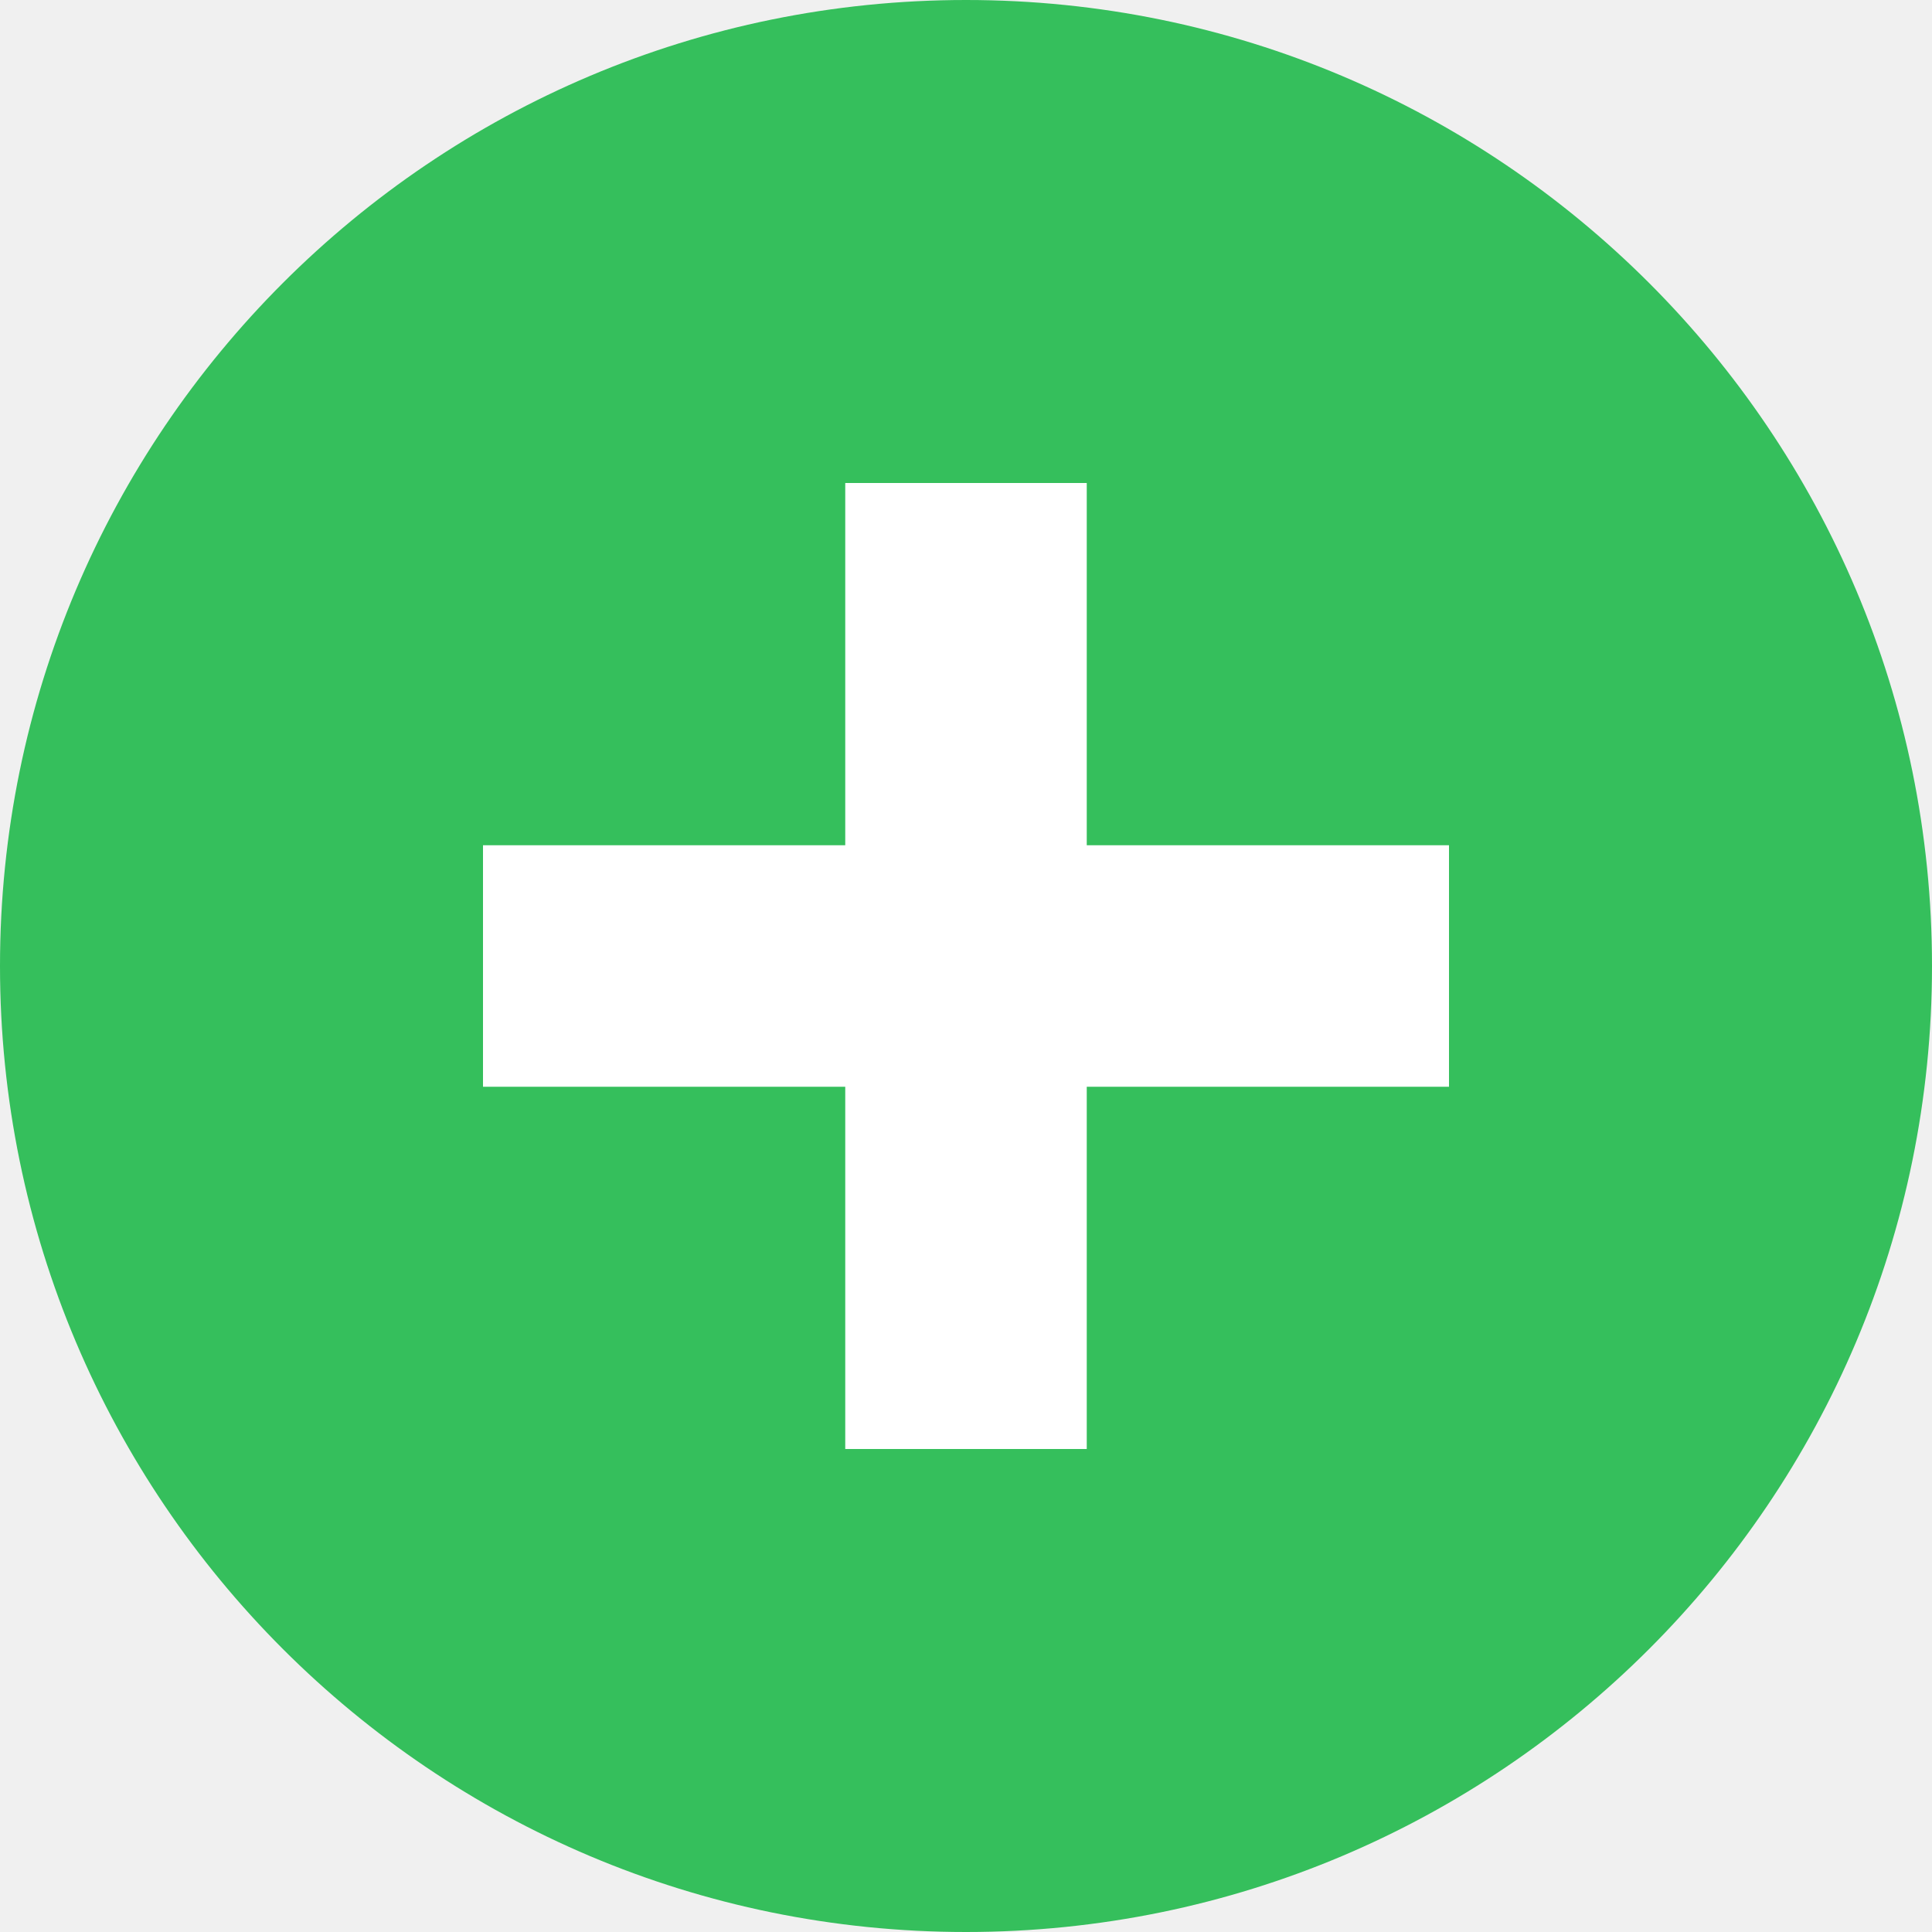
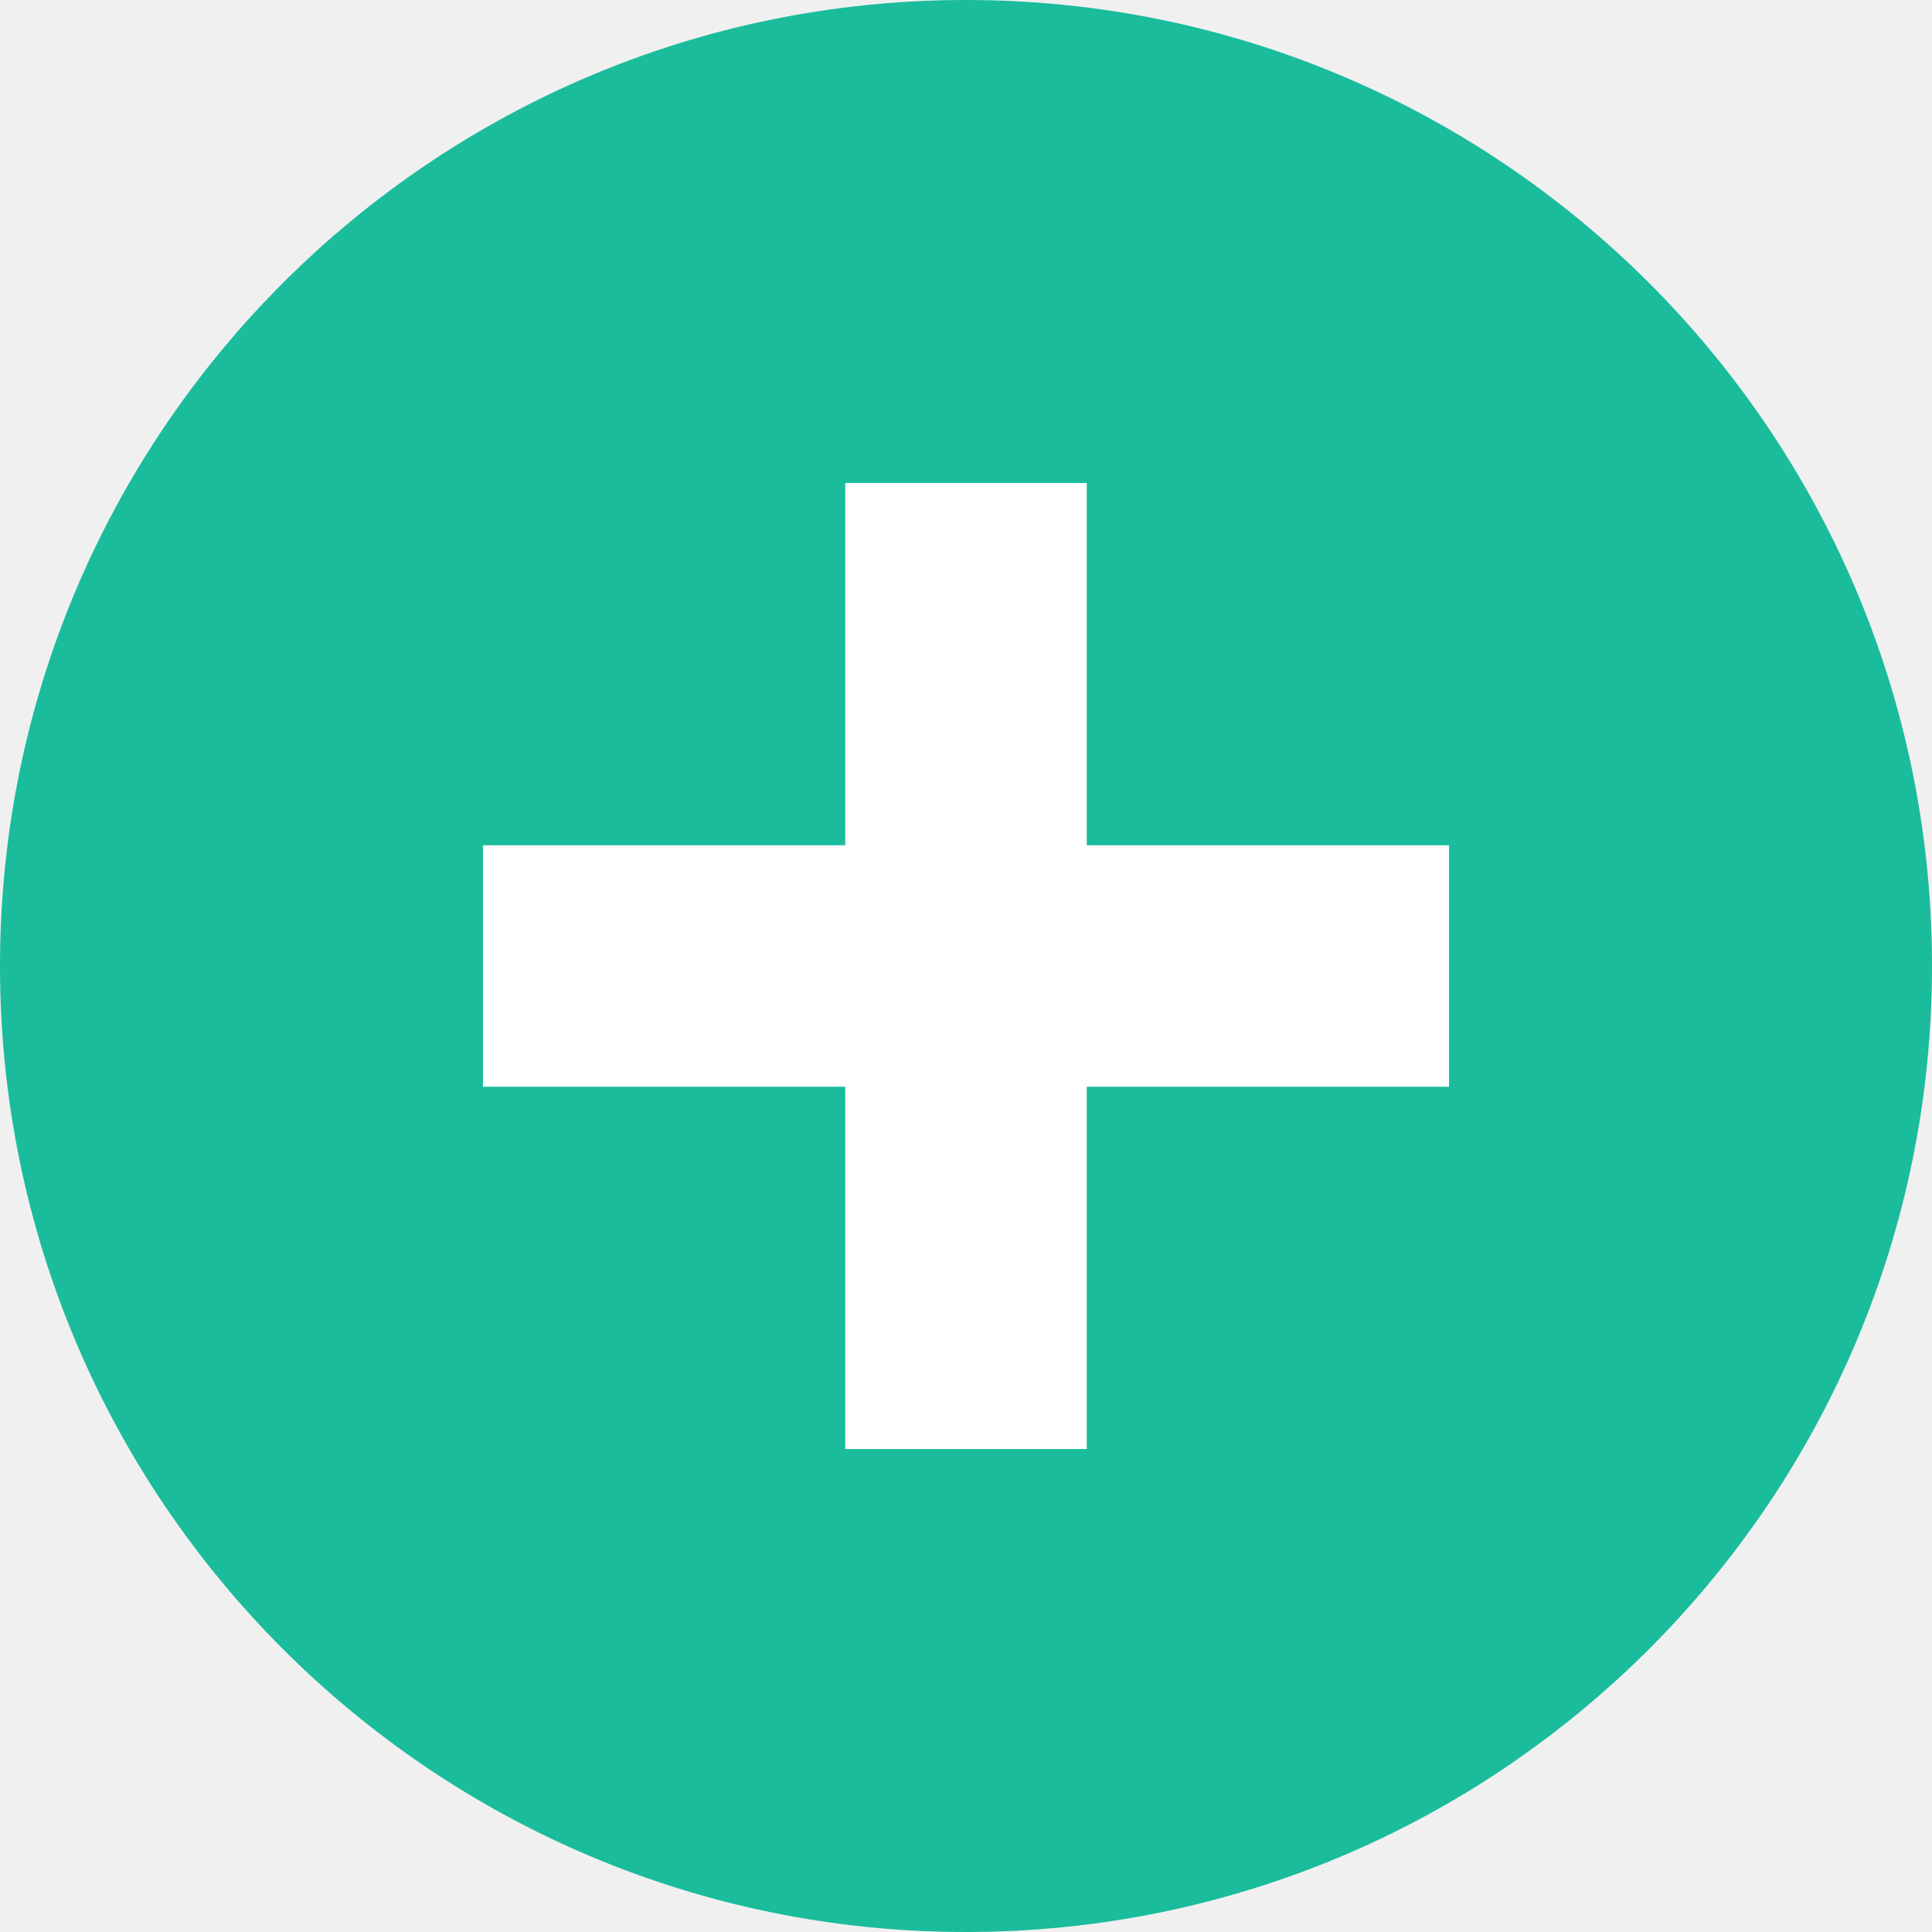
<svg xmlns="http://www.w3.org/2000/svg" width="16" height="16" viewBox="0 0 16 16" version="1.1" id="svg6">
  <defs id="defs10" />
-   <circle cx="8" cy="8" r="8" fill="#FF4081" id="circle2" style="fill:#35BF5C;fill-opacity:1" />
+   <circle cx="8" cy="8" r="8" fill="#FF4081" id="circle2" style="fill:#1ABC9C;fill-opacity:1" />
  <path d="M 7 4 L 7 7 L 4 7 L 4 9 L 7 9 L 7 12 L 9 12 L 9 9 L 12 9 L 12 7 L 9 7 L 9 4 L 7 4 z" fill="#FFFFFF" id="path4" />
</svg>
